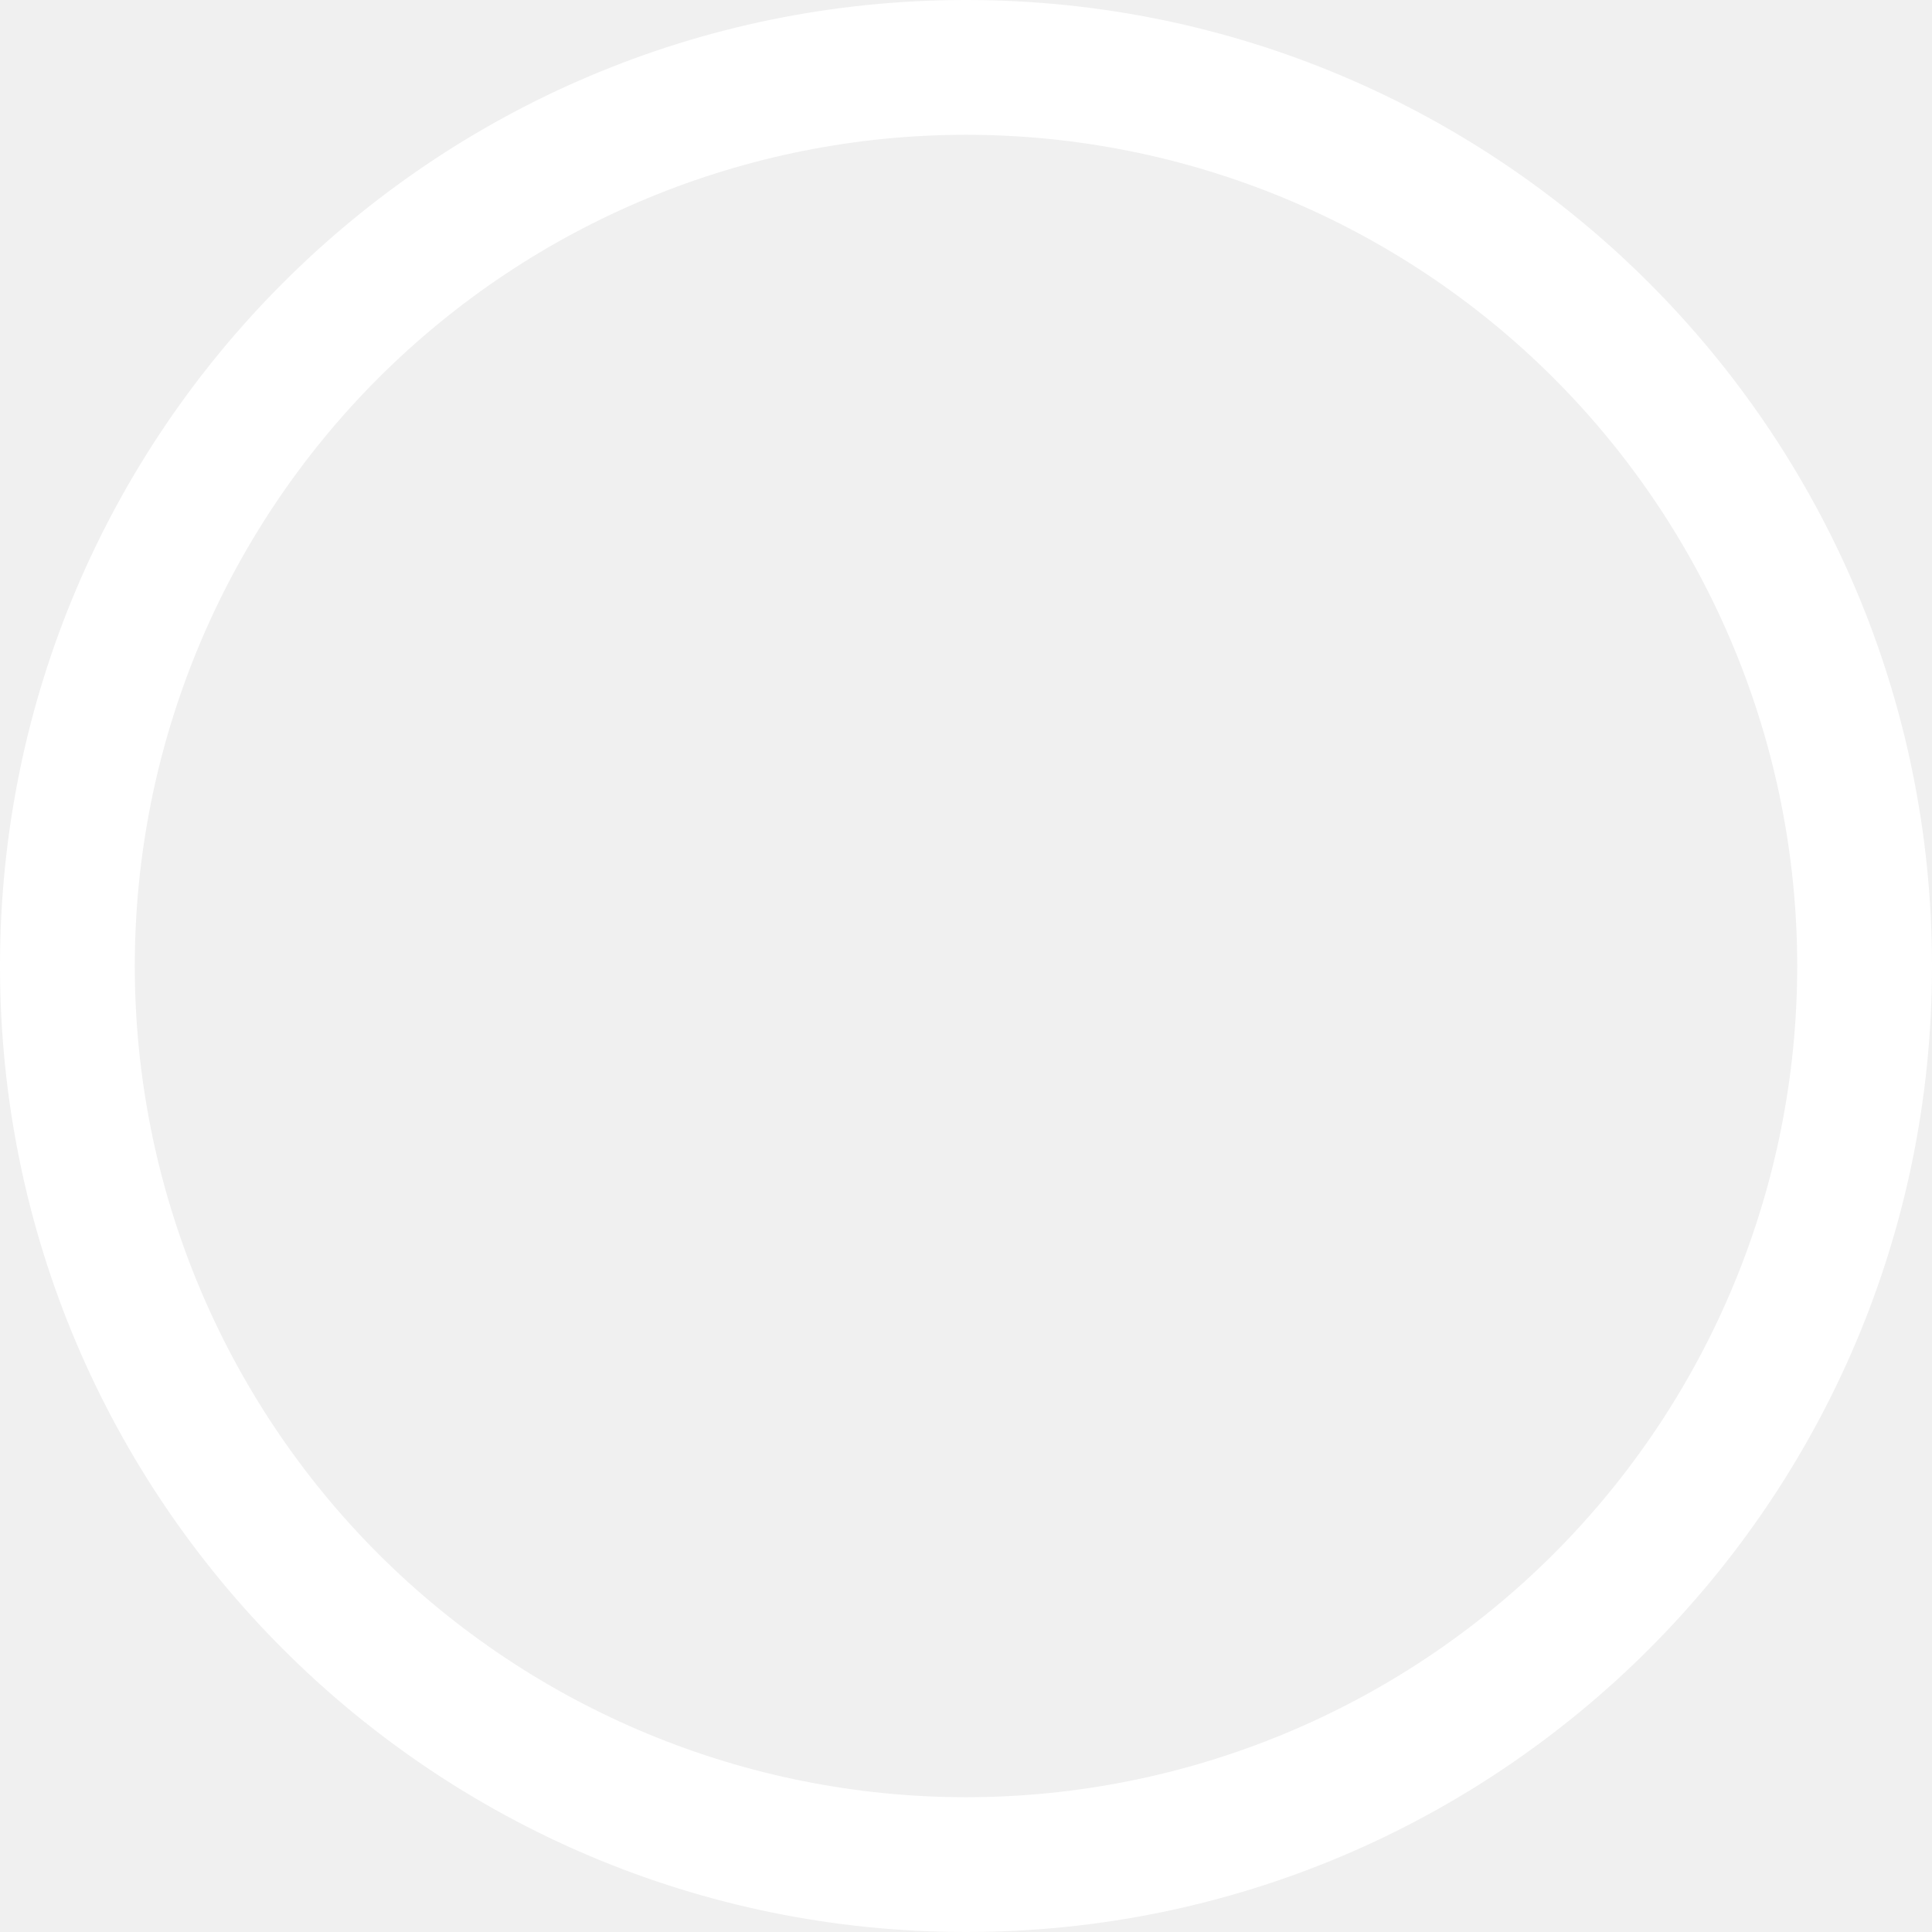
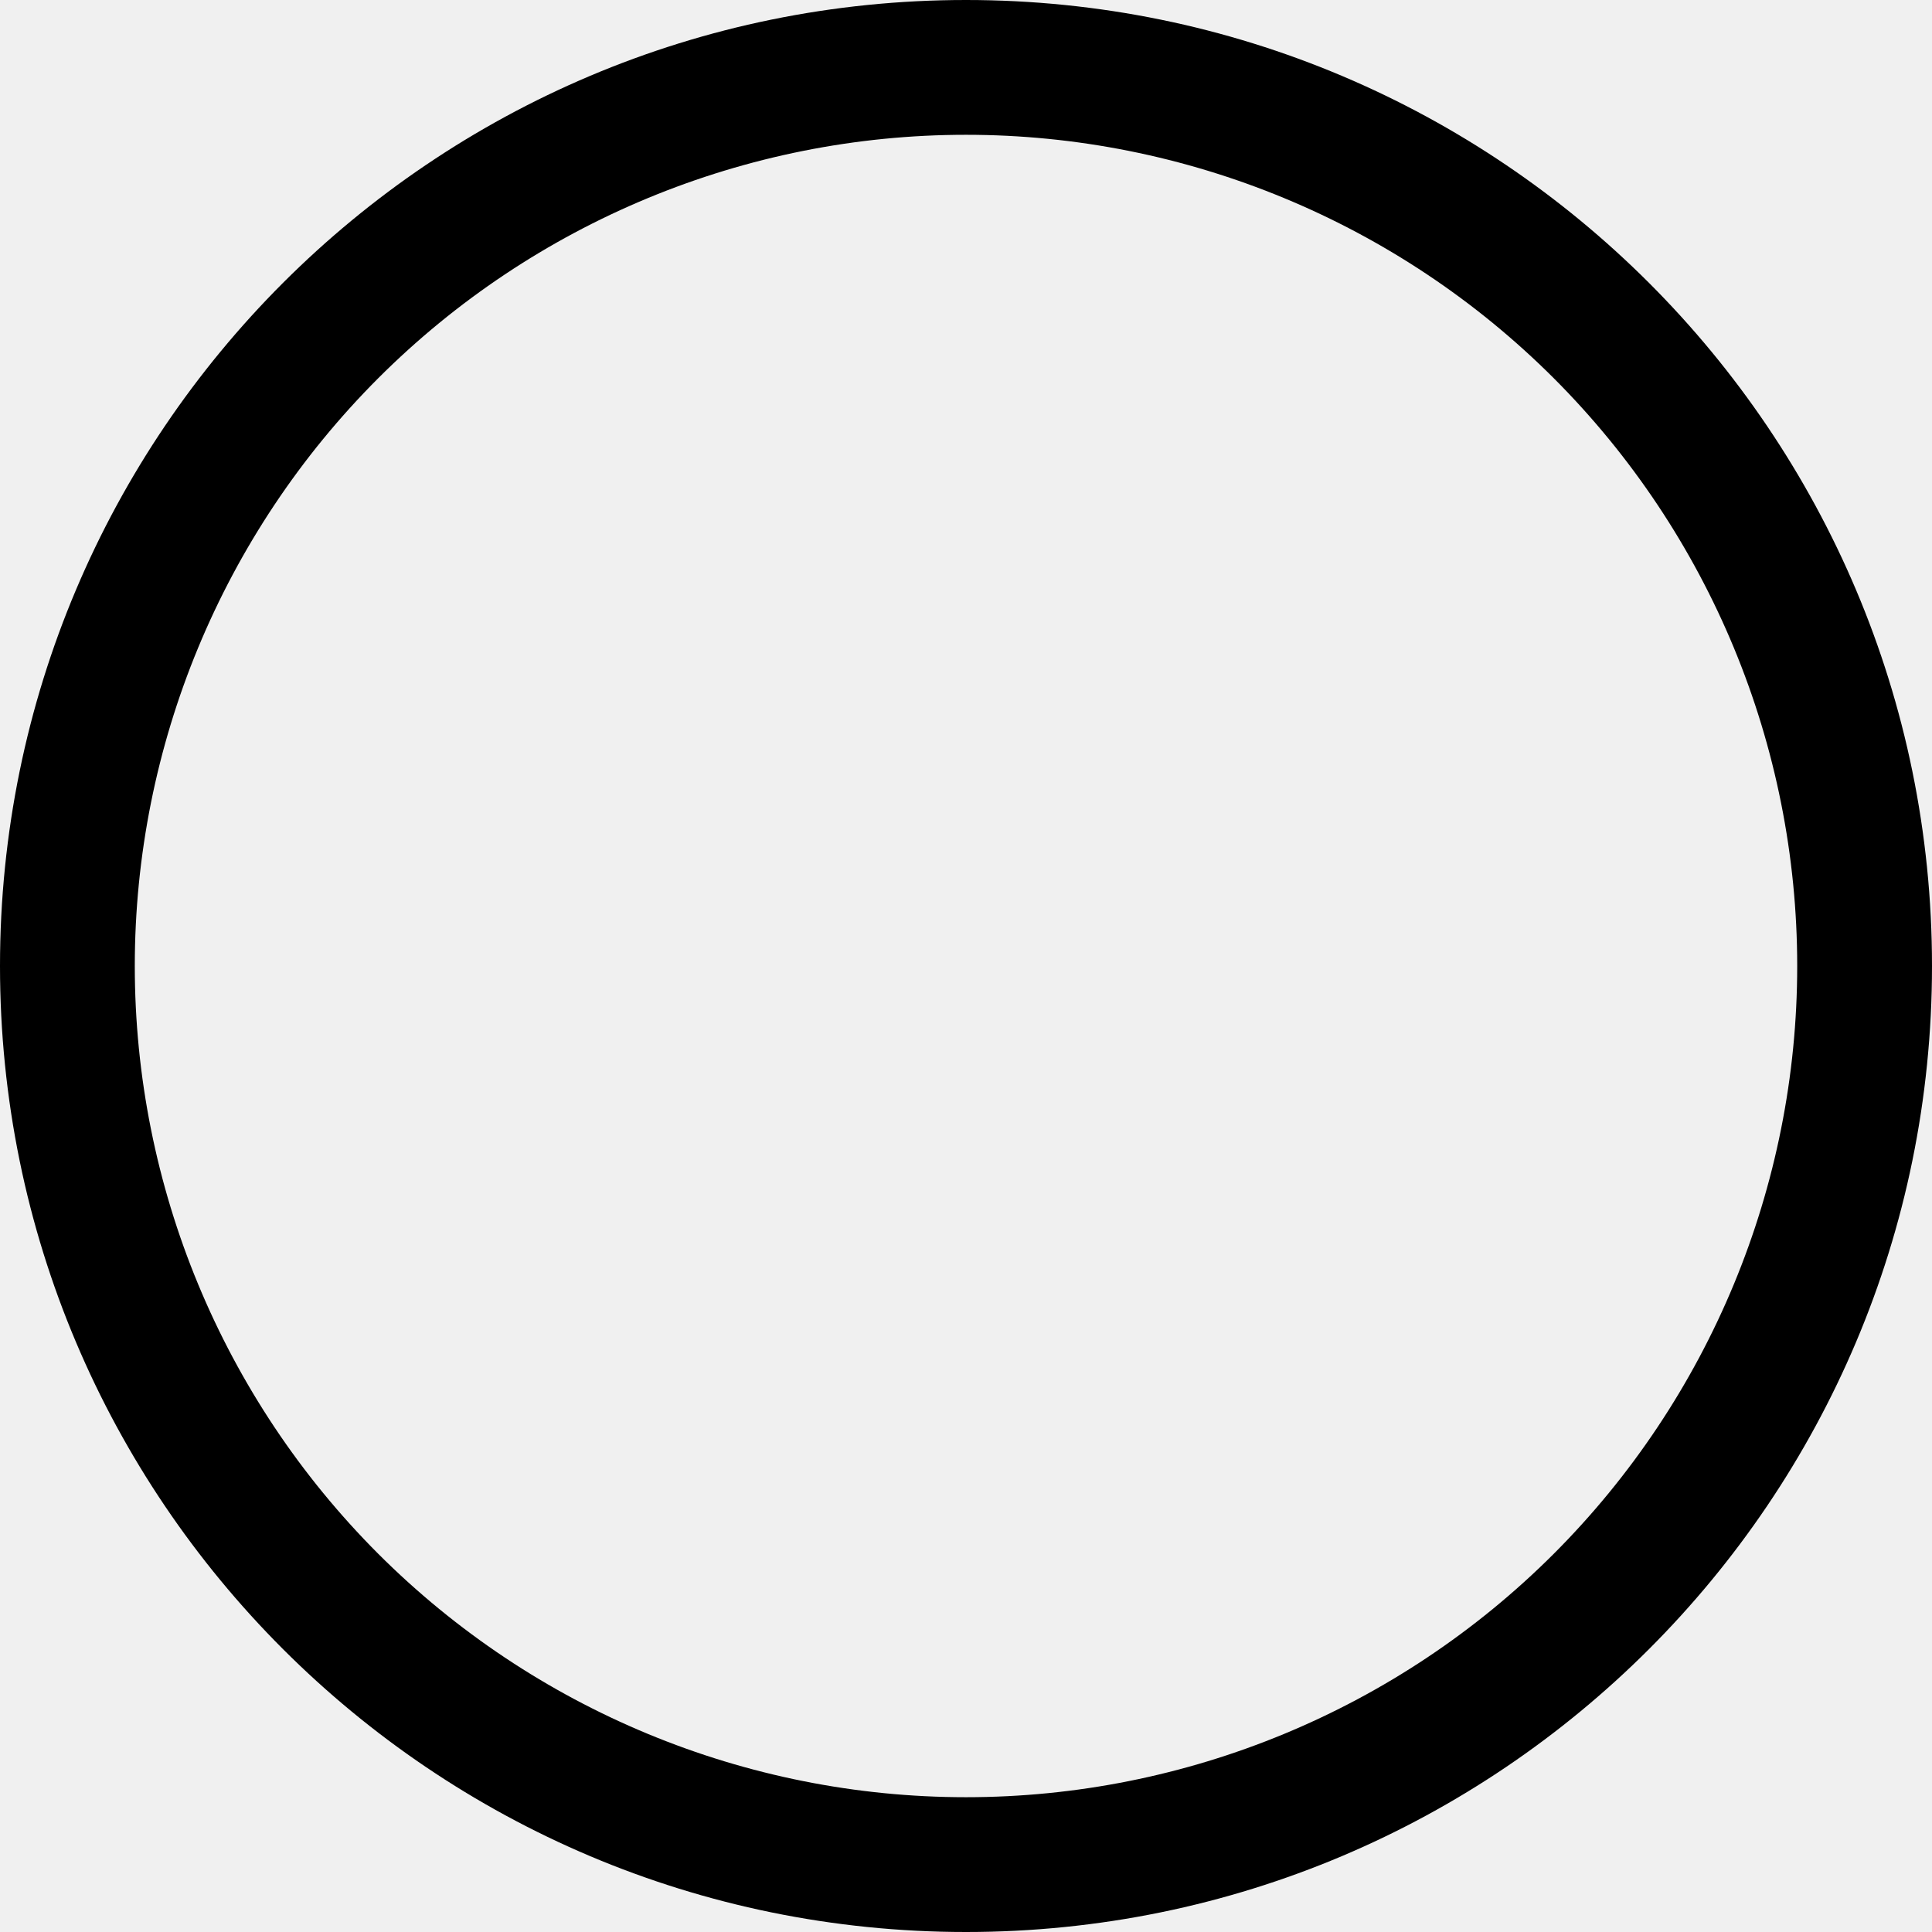
<svg xmlns="http://www.w3.org/2000/svg" preserveAspectRatio="none" overflow="visible" style="display: block;" width="21.5" height="21.5" viewBox="0 0 21.5 21.5" fill="none">
-   <path id="Vector" fill-rule="evenodd" clip-rule="evenodd" d="M10.75 0C4.813 0 0 4.813 0 10.75C0 16.687 4.813 21.5 10.75 21.5C16.687 21.5 21.5 16.687 21.5 10.75C21.5 4.813 16.687 0 10.75 0ZM1.5 10.75C1.5 8.297 2.475 5.944 4.209 4.209C5.944 2.475 8.297 1.5 10.75 1.5C13.203 1.5 15.556 2.475 17.291 4.209C19.025 5.944 20 8.297 20 10.75C20 13.203 19.025 15.556 17.291 17.291C15.556 19.025 13.203 20 10.75 20C8.297 20 5.944 19.025 4.209 17.291C2.475 15.556 1.5 13.203 1.5 10.75Z" fill="white" />
+   <path id="Vector" fill-rule="evenodd" clip-rule="evenodd" d="M10.75 0C4.813 0 0 4.813 0 10.75C0 16.687 4.813 21.5 10.75 21.5C16.687 21.5 21.5 16.687 21.5 10.75C21.5 4.813 16.687 0 10.75 0ZM1.5 10.75C1.5 8.297 2.475 5.944 4.209 4.209C5.944 2.475 8.297 1.5 10.75 1.5C13.203 1.5 15.556 2.475 17.291 4.209C19.025 5.944 20 8.297 20 10.75C20 13.203 19.025 15.556 17.291 17.291C15.556 19.025 13.203 20 10.75 20C8.297 20 5.944 19.025 4.209 17.291C2.475 15.556 1.5 13.203 1.5 10.75Z" fill="currentColor" />
</svg>
